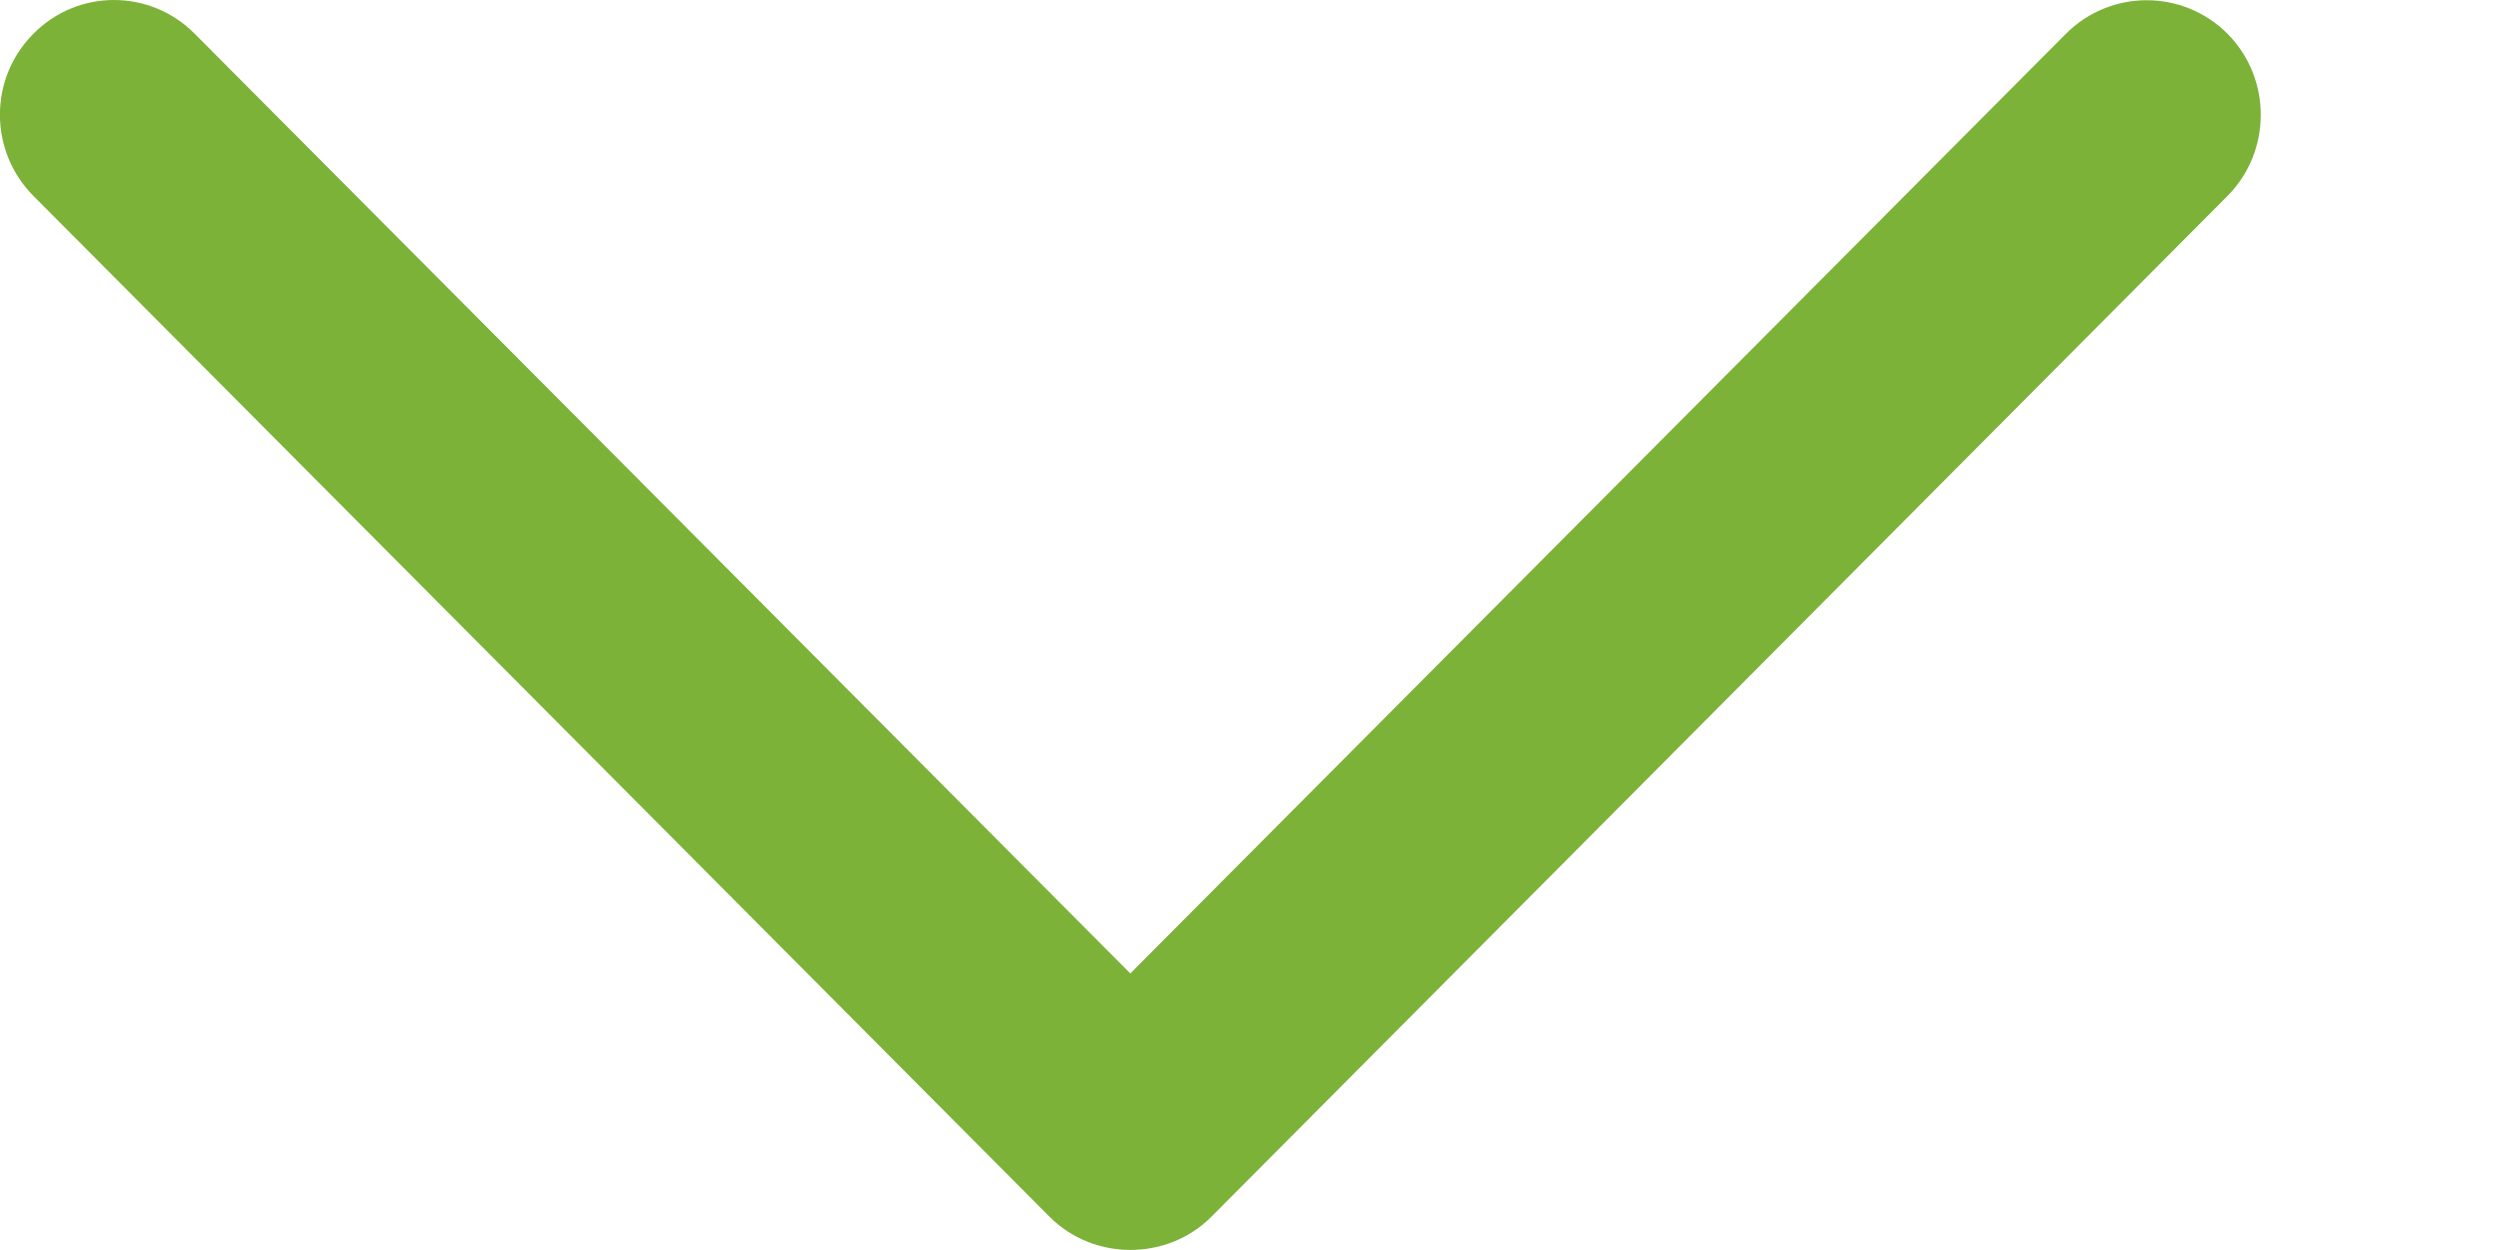
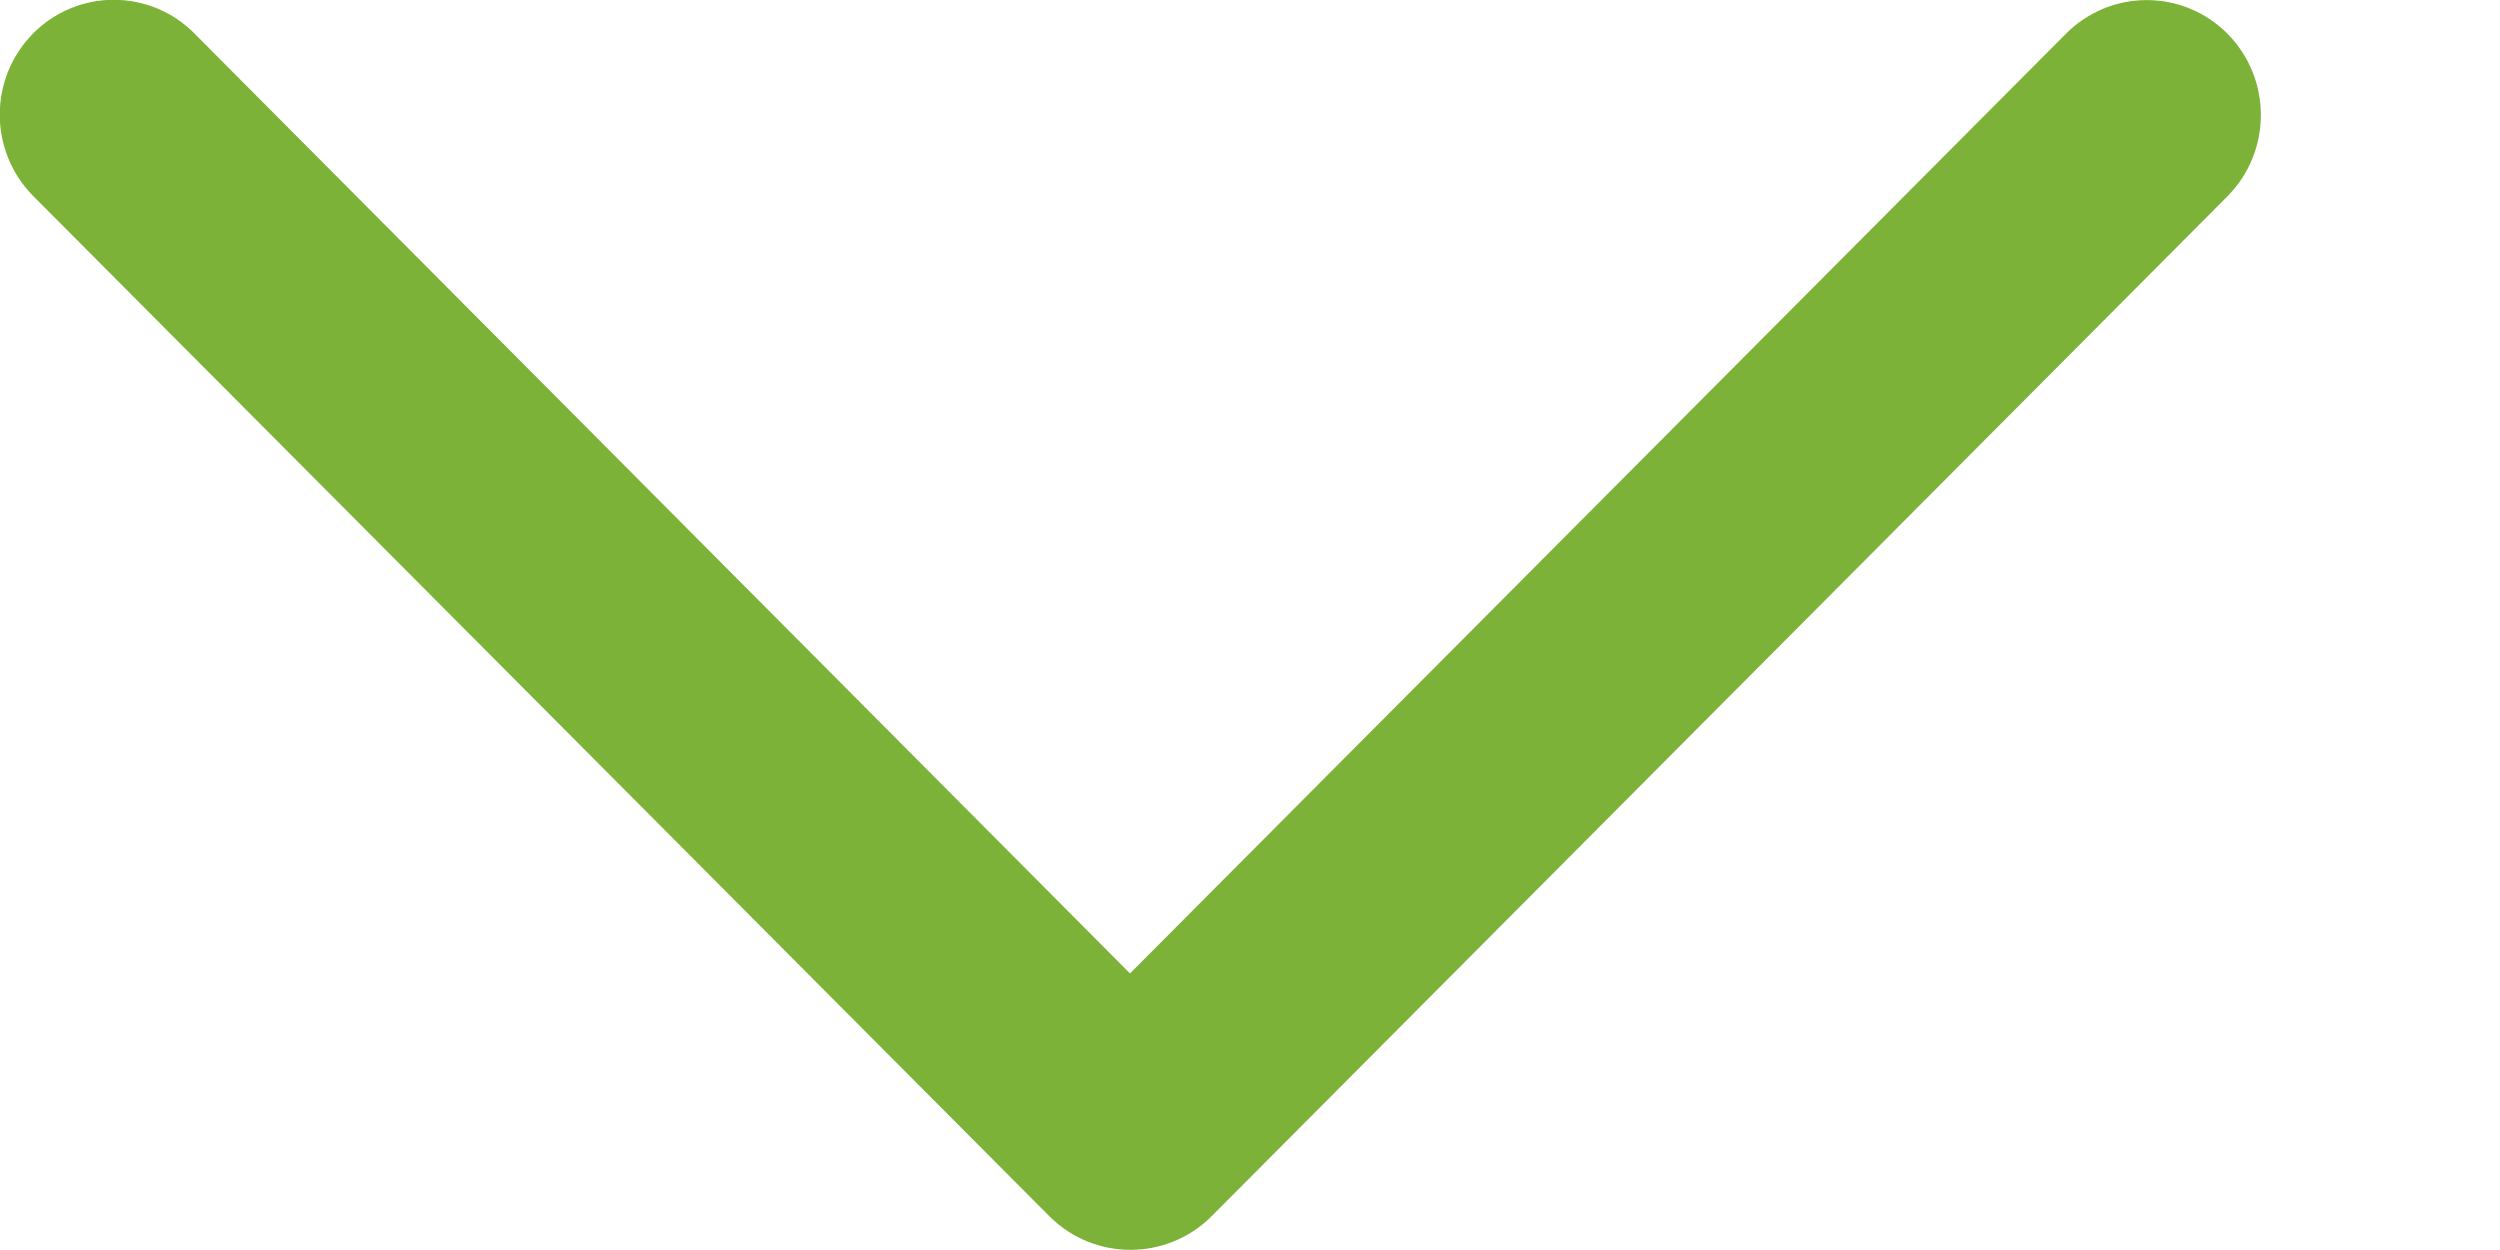
- <svg xmlns="http://www.w3.org/2000/svg" width="8" height="4" viewBox="0 0 8 4" fill="none">
-   <path d="M3.359 3.894L0.107 0.627C-0.036 0.483 -0.036 0.251 0.107 0.108C0.249 -0.036 0.48 -0.036 0.623 0.108L3.617 3.115L6.611 0.108C6.754 -0.035 6.985 -0.035 7.128 0.108C7.27 0.251 7.27 0.484 7.128 0.627L3.876 3.894C3.735 4.035 3.5 4.035 3.359 3.894Z" fill="#7CB238" />
+ <svg xmlns="http://www.w3.org/2000/svg" width="8" height="4" fill="none">
+   <path d="M3.36 3.894L.106.627a.37.37 0 010-.52.363.363 0 01.516 0l2.994 3.008L6.611.108a.364.364 0 01.517 0 .37.37 0 010 .52L3.876 3.893a.367.367 0 01-.517 0z" fill="#7CB238" />
</svg>
